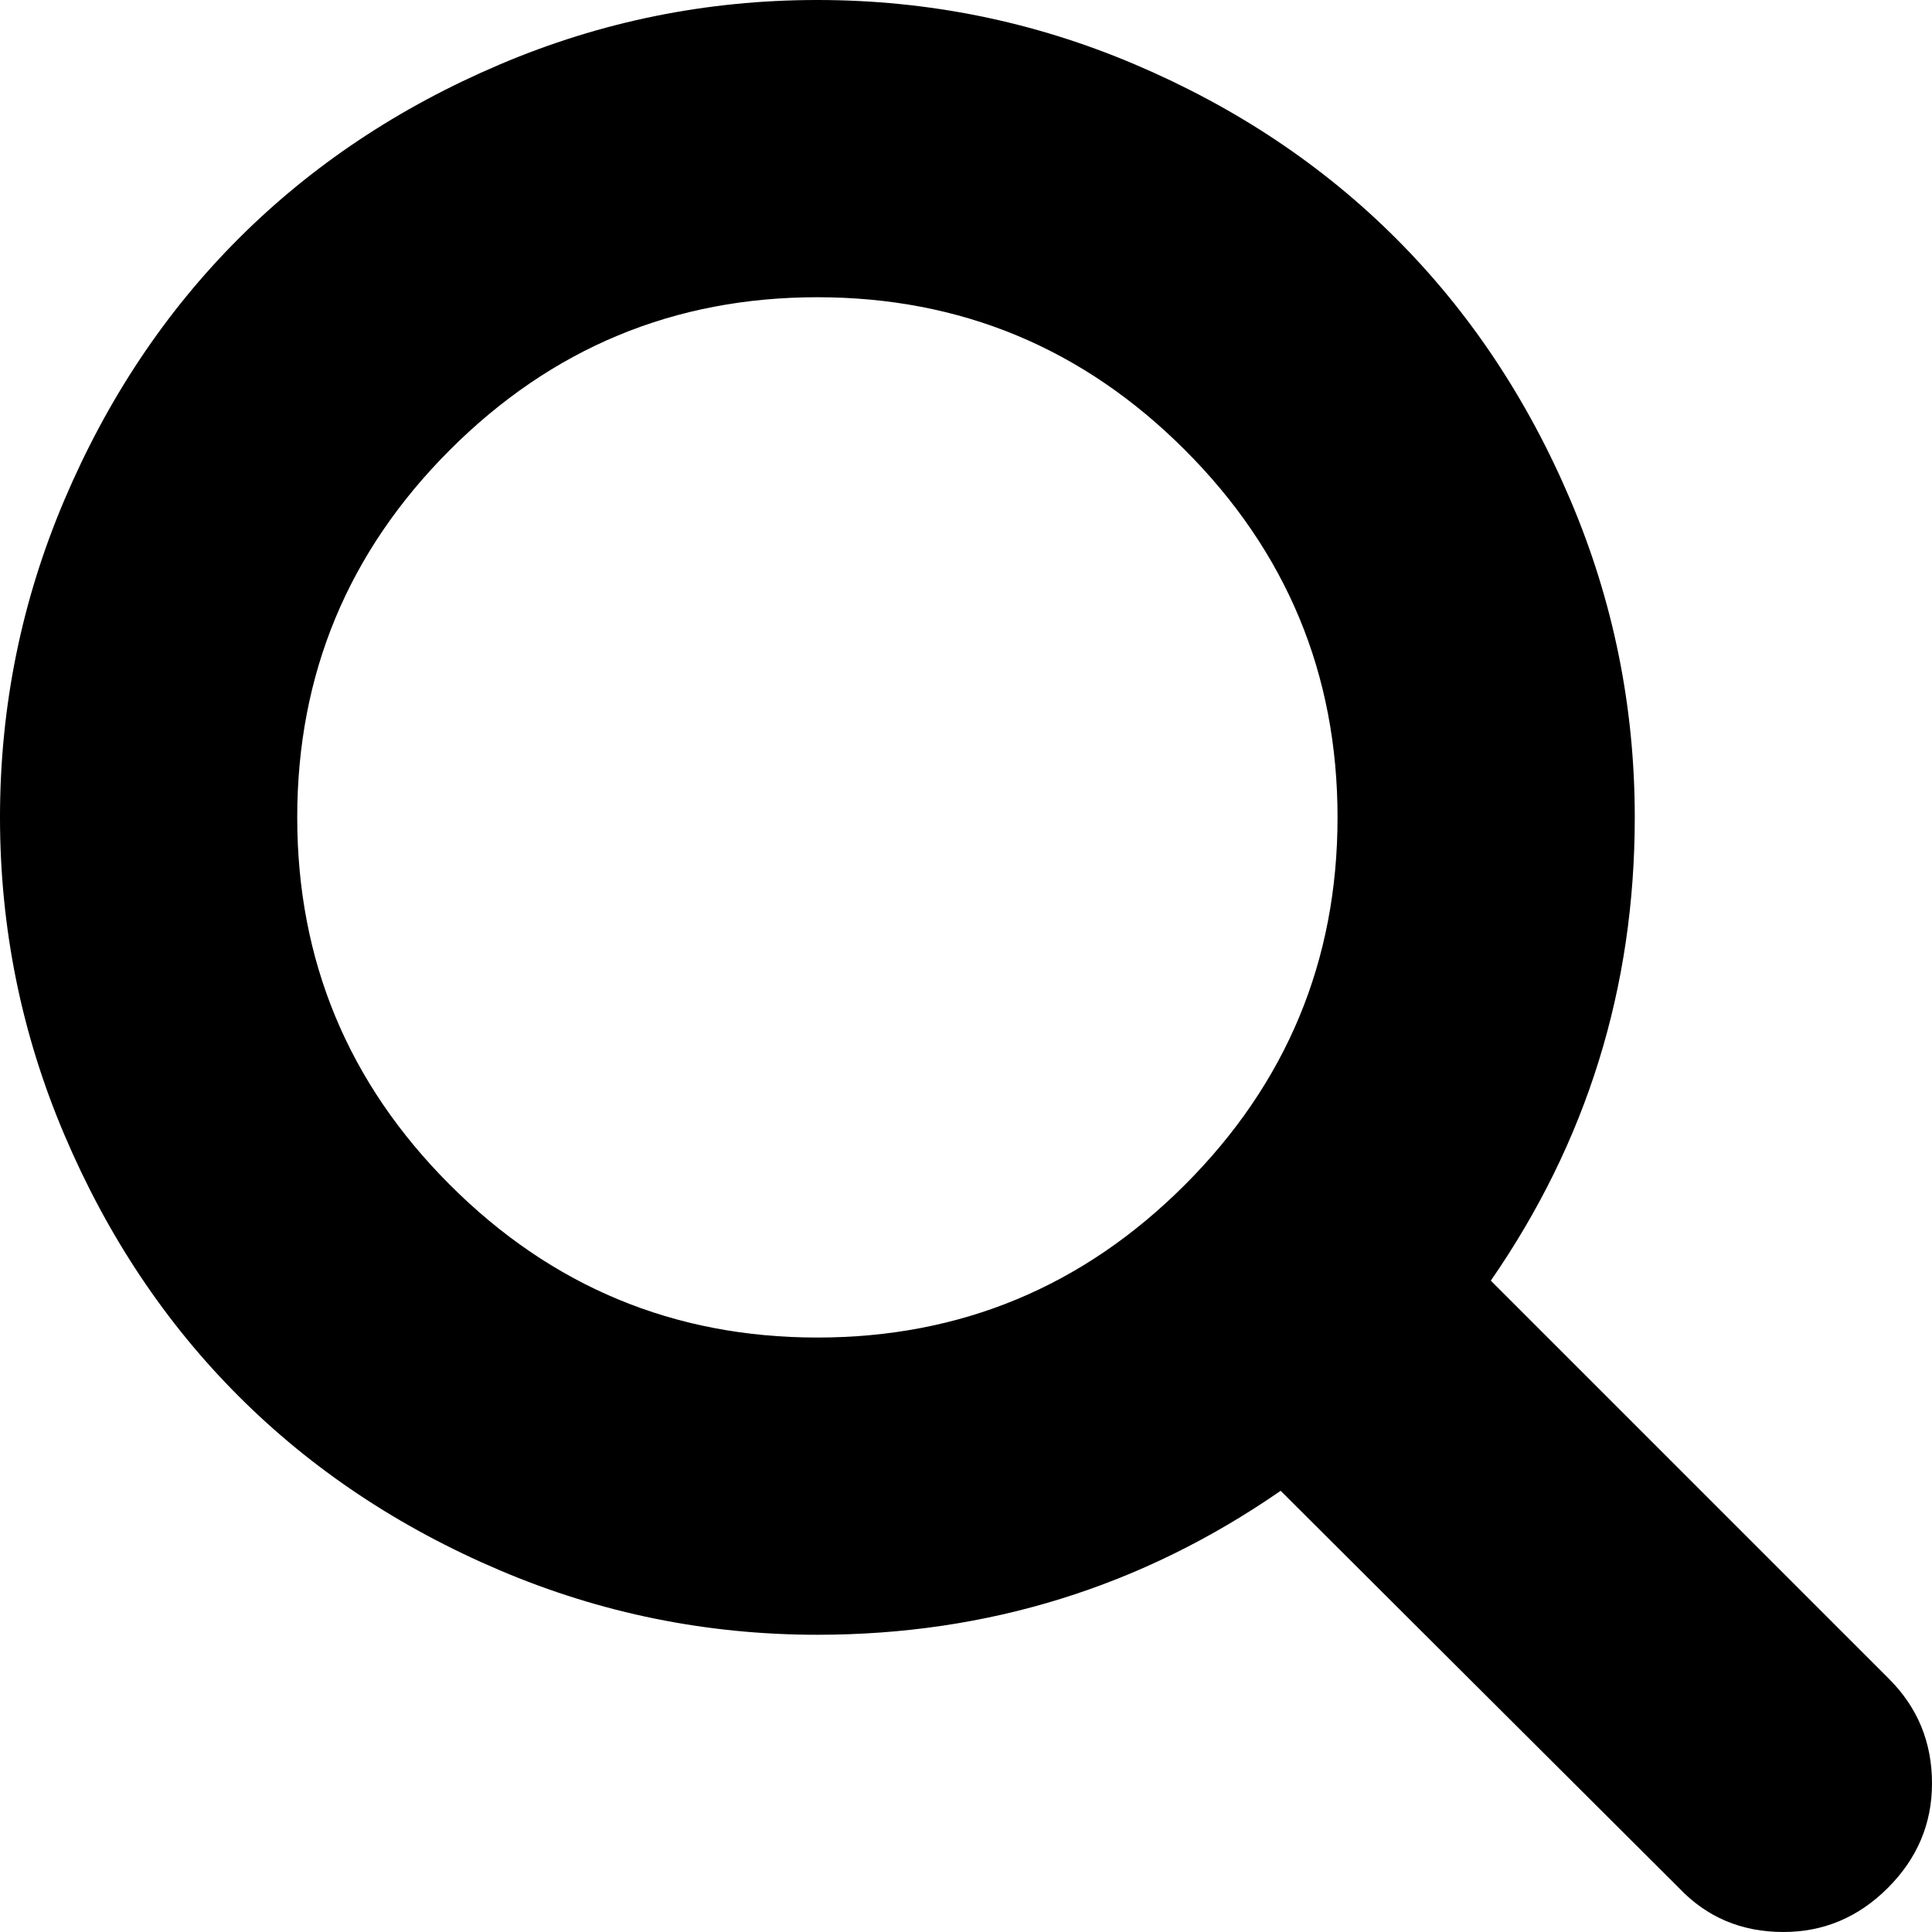
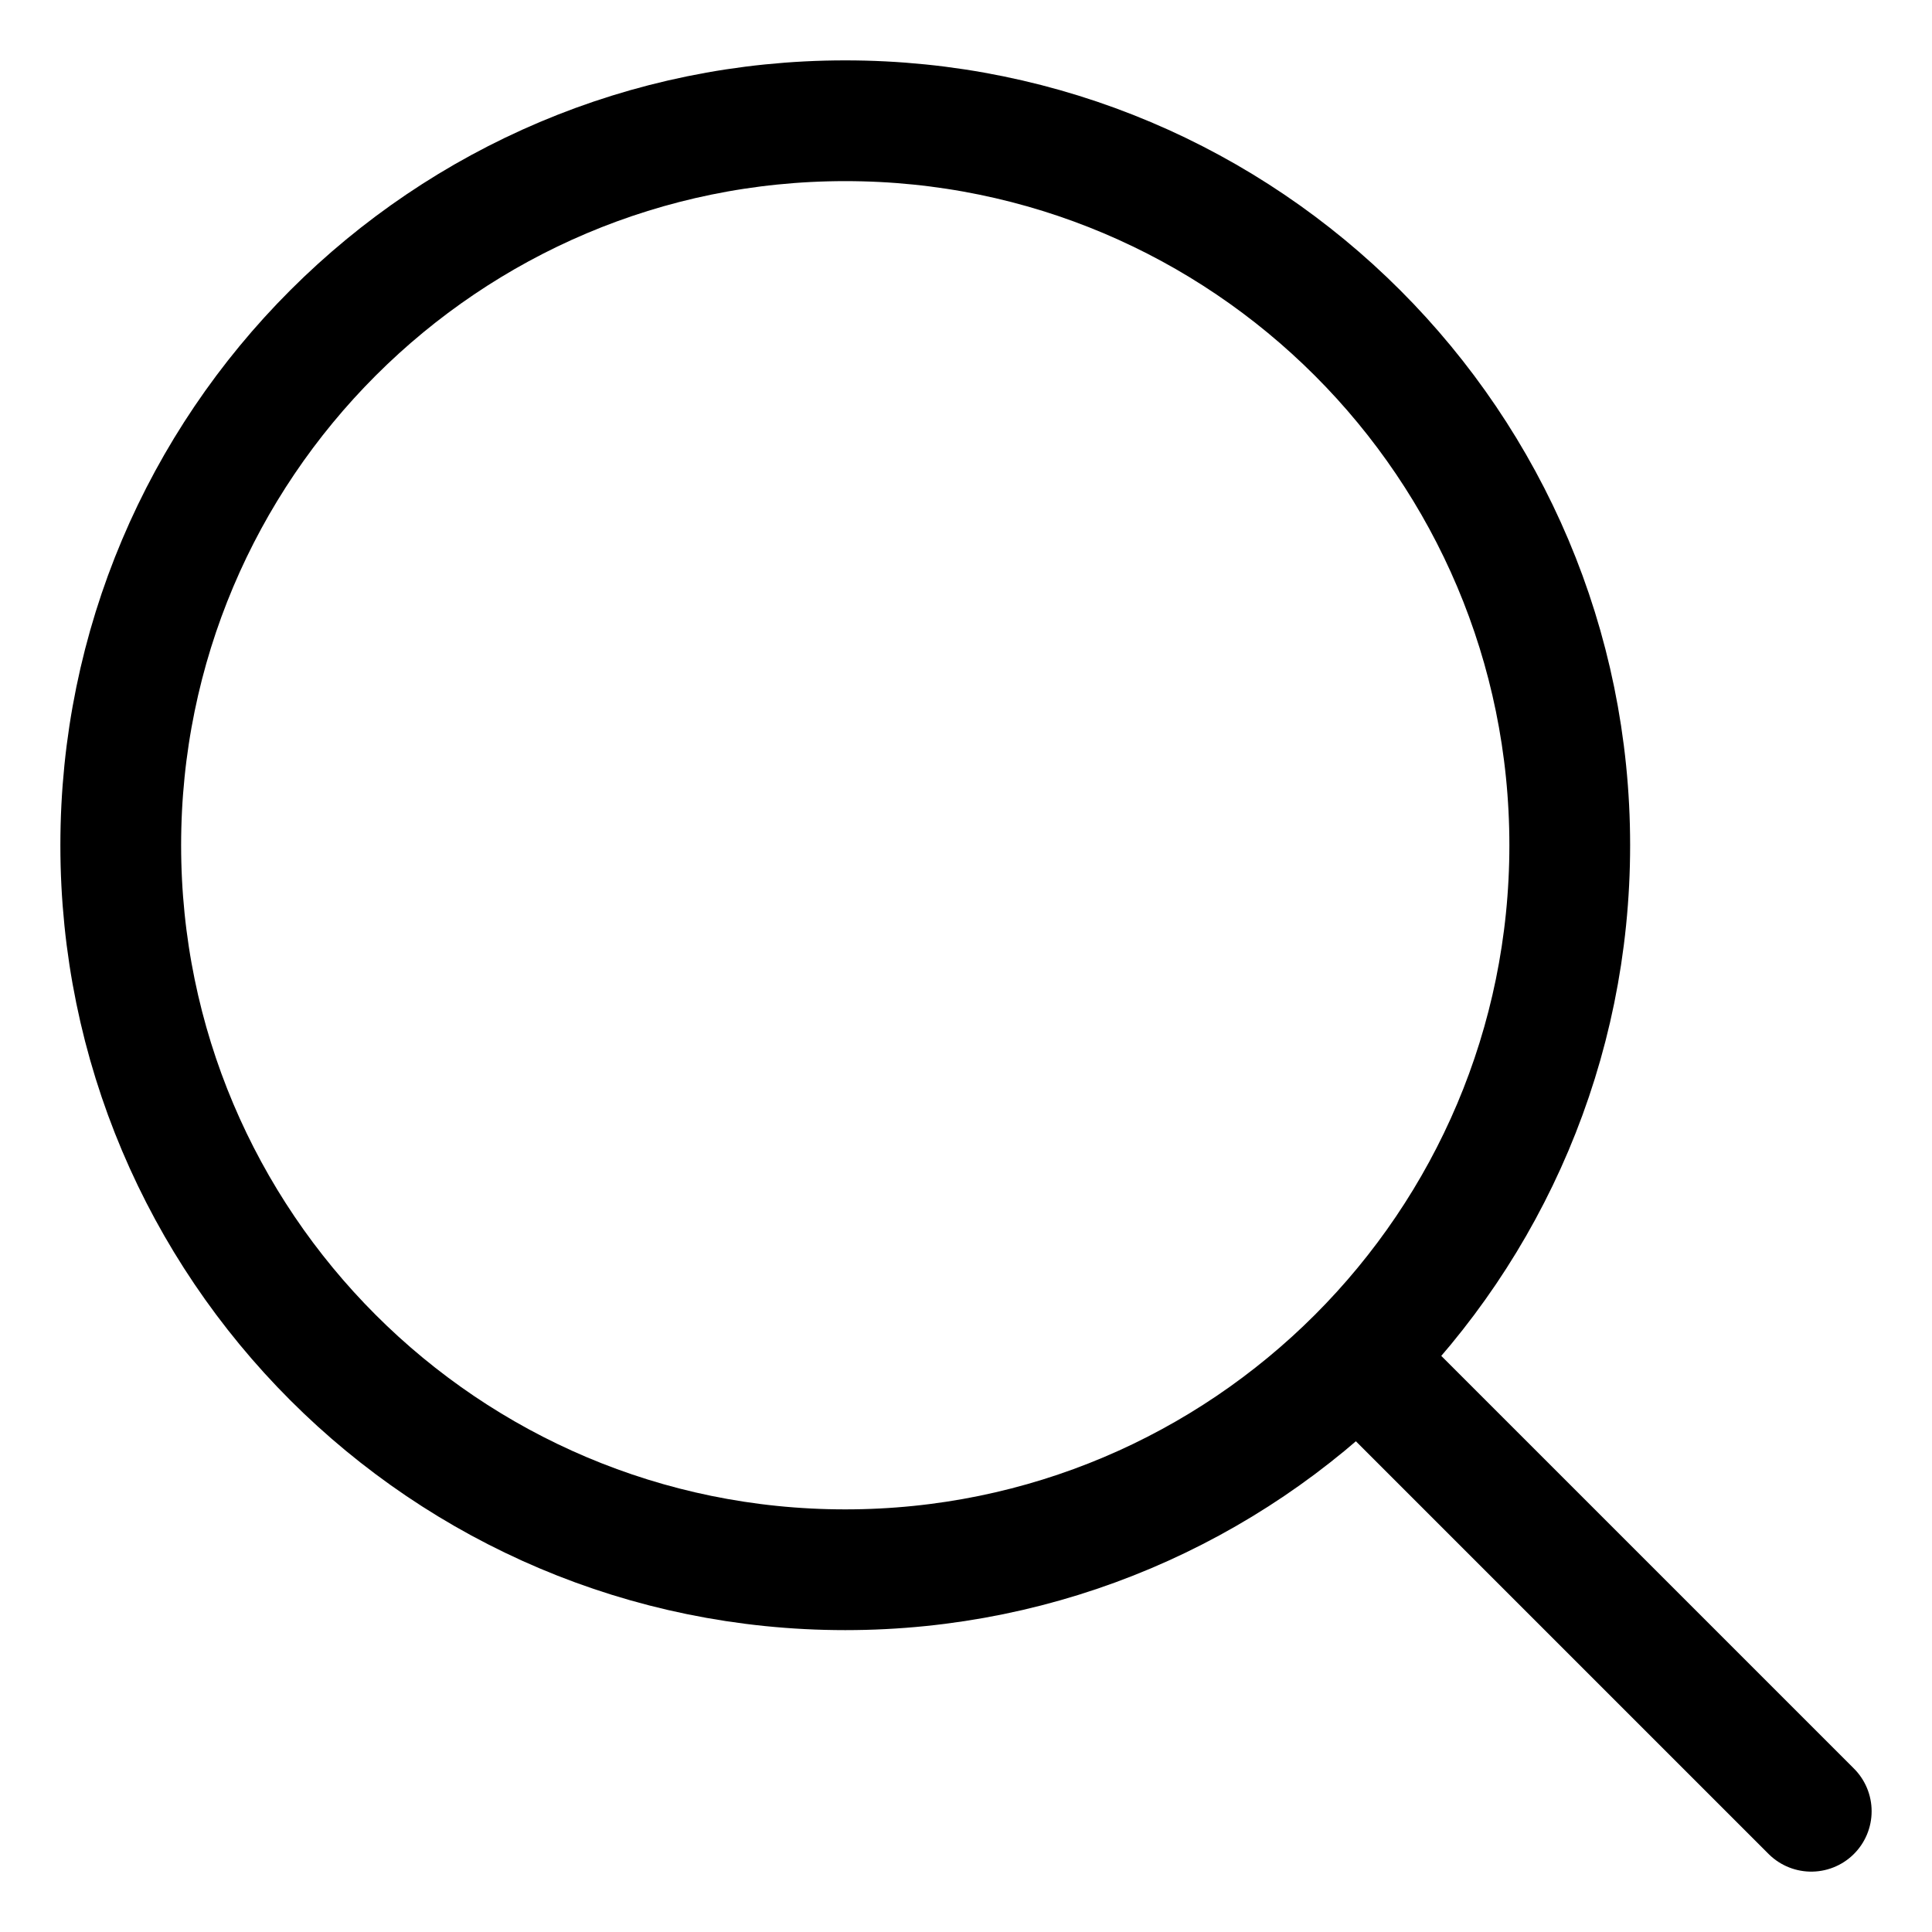
- <svg xmlns="http://www.w3.org/2000/svg" aria-hidden="true" role="img" width="1em" height="1em" preserveAspectRatio="xMidYMid meet" viewBox="0 0 1664 1664">
-   <path fill="currentColor" d="M1152 704q0-185-131.5-316.5T704 256T387.5 387.5T256 704t131.5 316.5T704 1152t316.5-131.5T1152 704zm512 832q0 52-38 90t-90 38q-54 0-90-38l-343-342q-179 124-399 124q-143 0-273.5-55.5t-225-150t-150-225T0 704t55.5-273.5t150-225t225-150T704 0t273.5 55.5t225 150t150 225T1408 704q0 220-124 399l343 343q37 37 37 90z" />
+ <svg xmlns="http://www.w3.org/2000/svg" aria-hidden="true" role="img" width="1em" height="1em" preserveAspectRatio="xMidYMid meet" viewBox="0 0 32 32">
+   <g fill="none" stroke="currentcolor" stroke-linecap="round" stroke-linejoin="round" stroke-width="2">
+     <circle cx="14" cy="14" r="12" />
+     <path d="m23 23l7 7" />
+   </g>
</svg>
